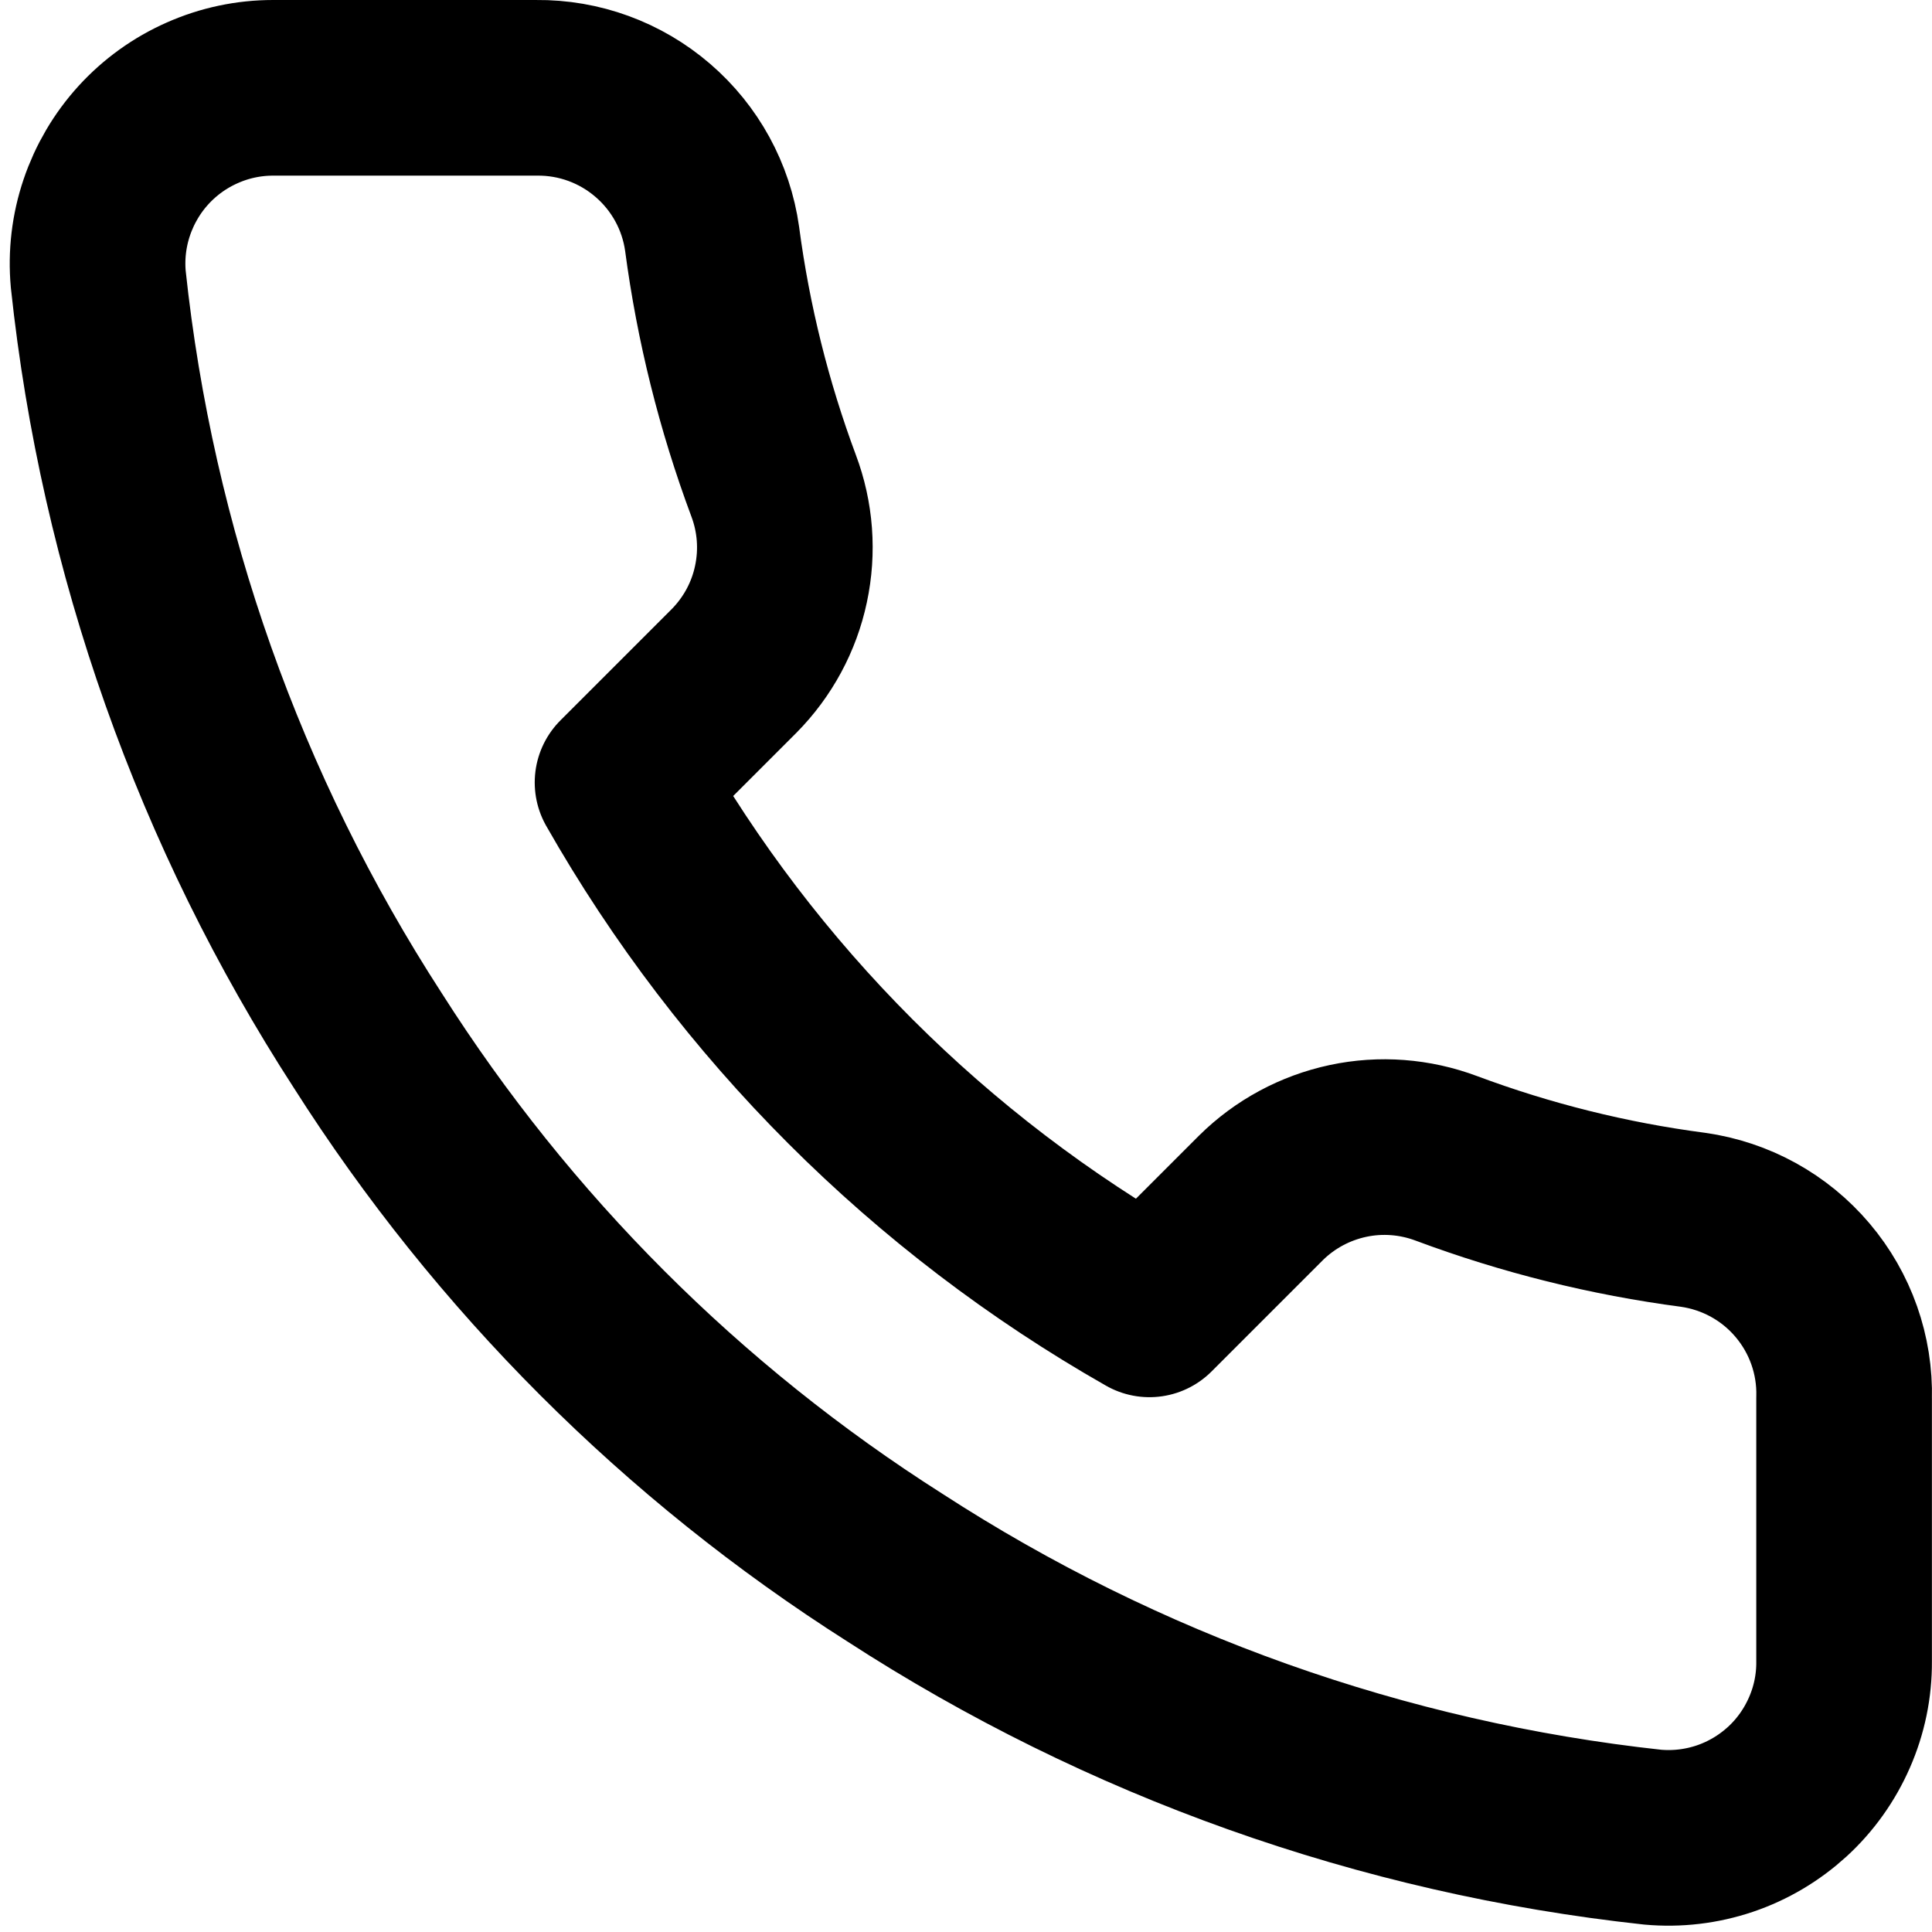
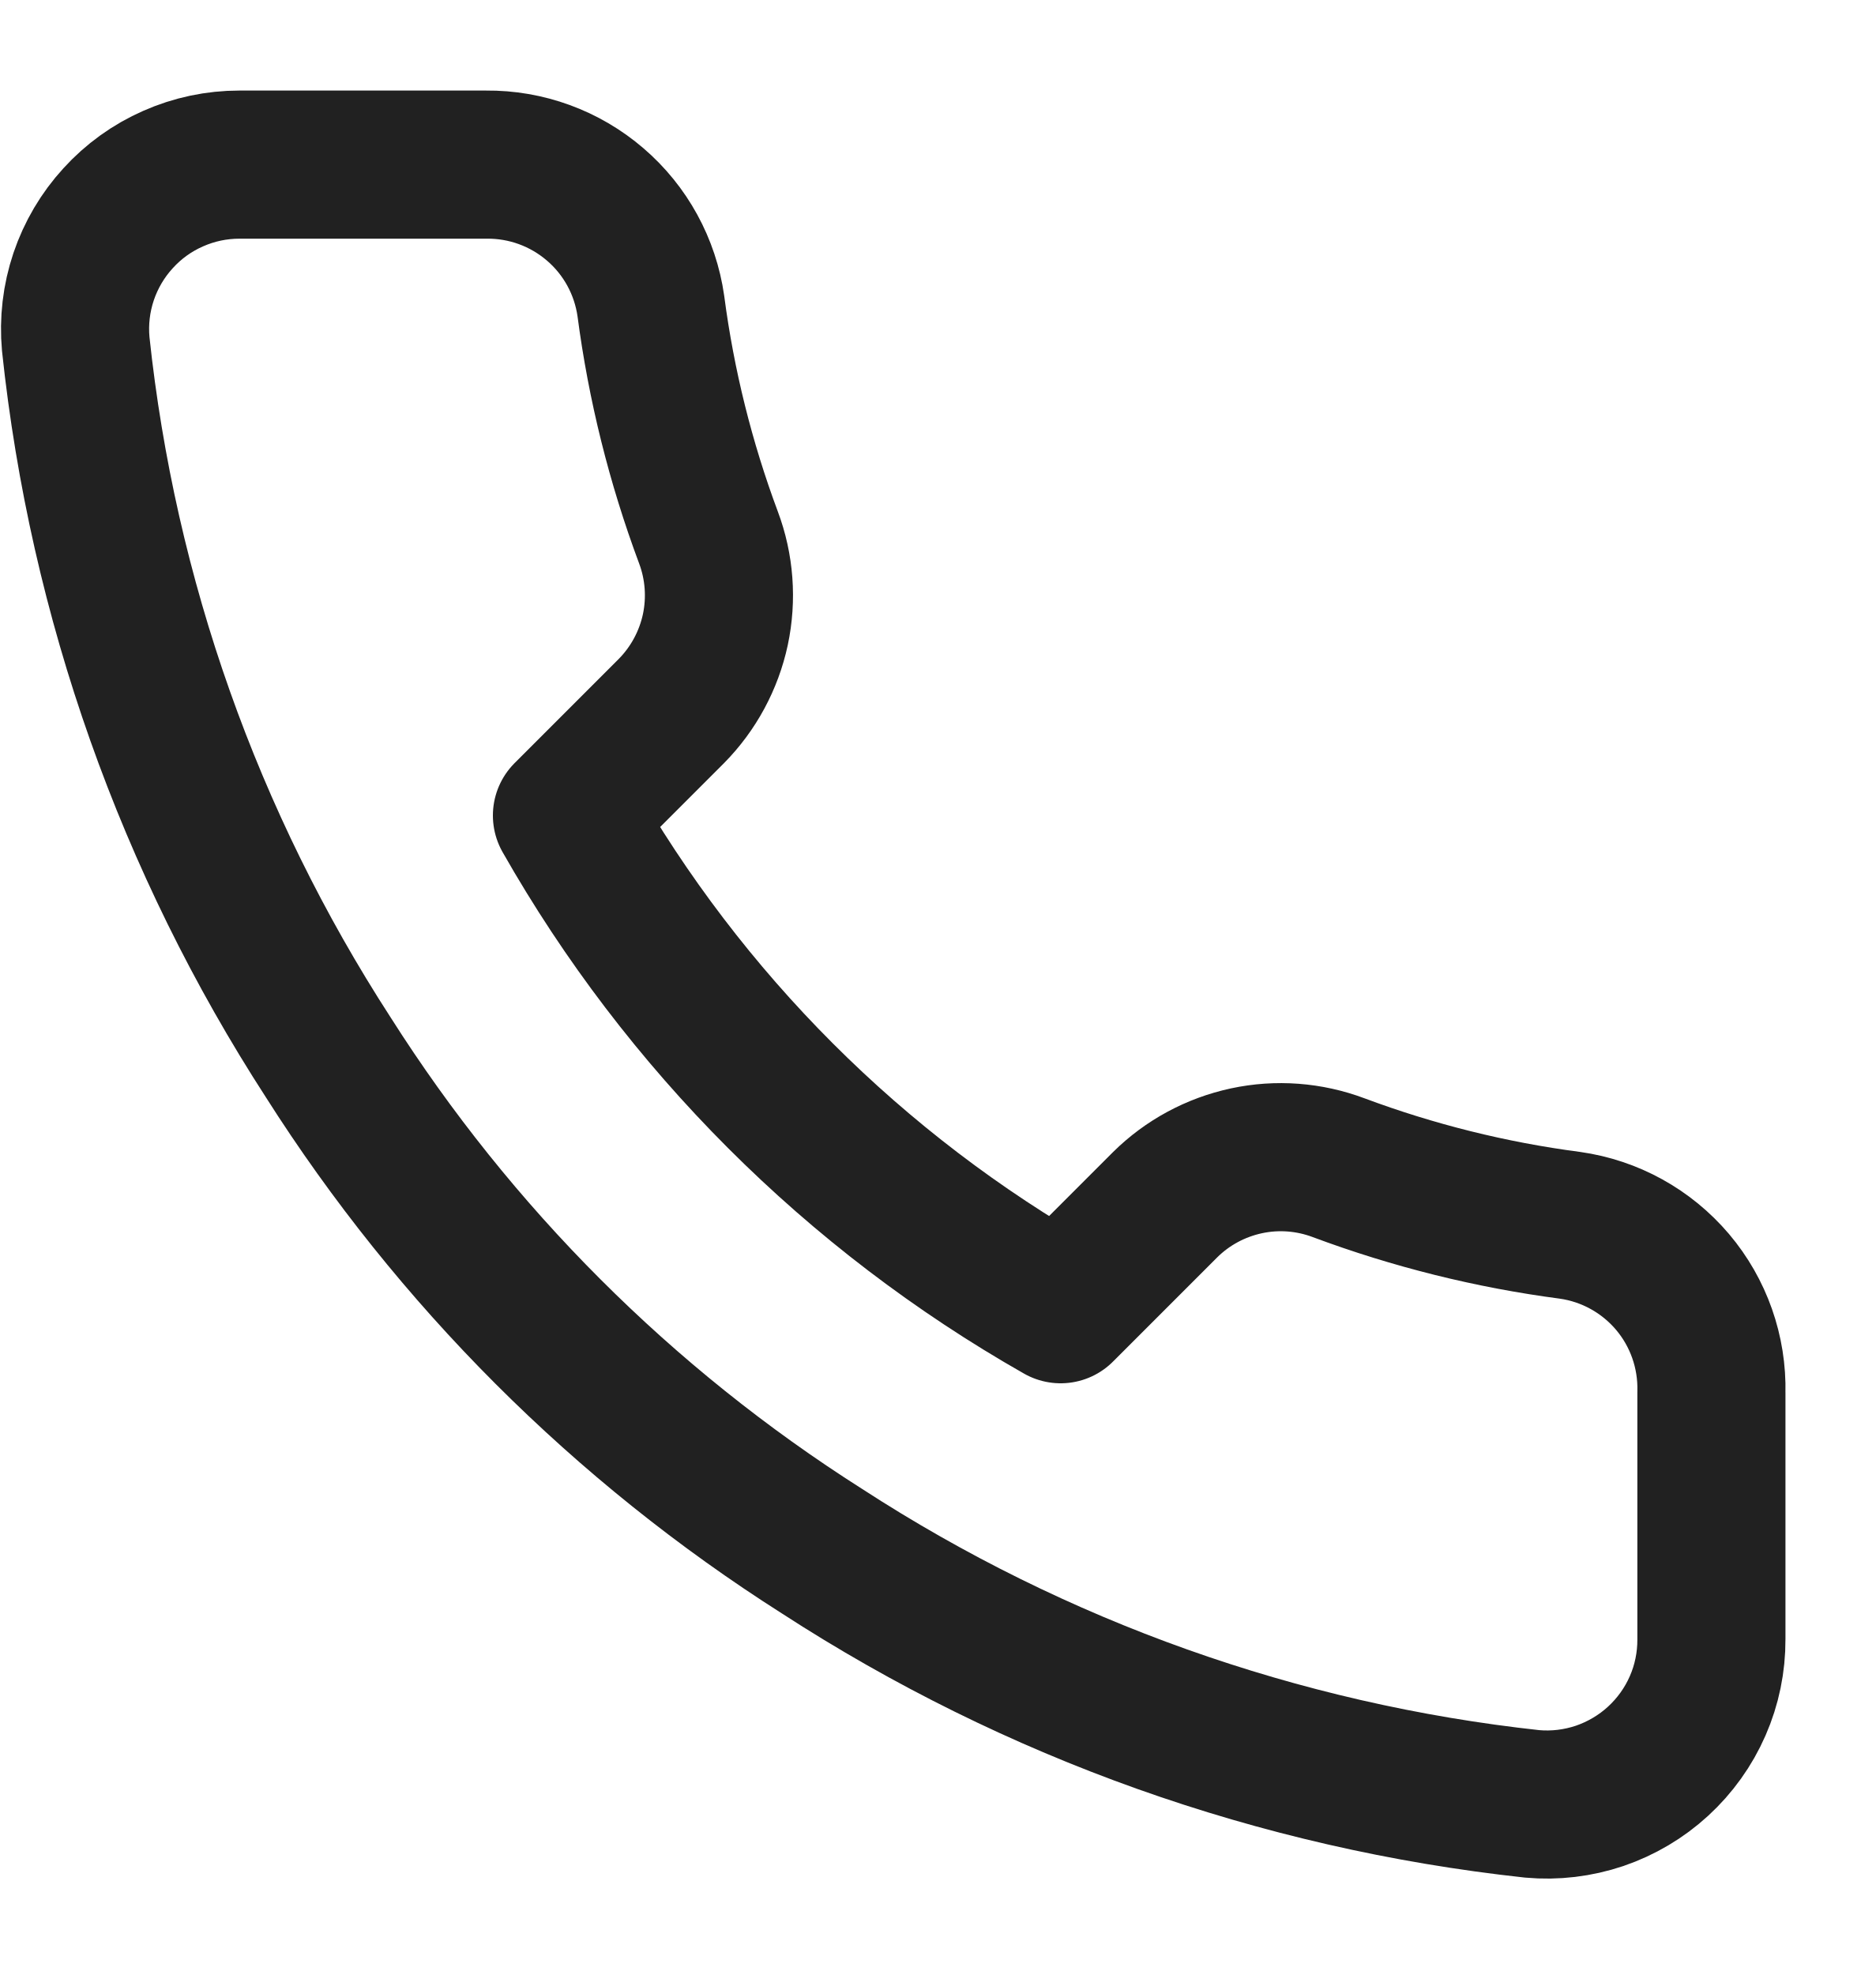
- <svg xmlns="http://www.w3.org/2000/svg" width="22" height="22" viewBox="0 0 22 22" fill="none">
-   <path d="M20.999 15.92V18.92C21.001 19.199 20.944 19.474 20.832 19.729C20.72 19.985 20.557 20.214 20.352 20.402C20.146 20.59 19.904 20.734 19.64 20.823C19.376 20.912 19.097 20.945 18.819 20.92C15.742 20.586 12.786 19.534 10.189 17.85C7.773 16.315 5.725 14.266 4.189 11.85C2.499 9.241 1.448 6.271 1.119 3.18C1.094 2.904 1.127 2.625 1.216 2.362C1.305 2.099 1.447 1.857 1.634 1.652C1.821 1.447 2.049 1.283 2.303 1.171C2.557 1.058 2.832 1 3.109 1H6.109C6.595 0.995 7.065 1.167 7.433 1.484C7.801 1.8 8.042 2.24 8.109 2.72C8.236 3.68 8.471 4.623 8.809 5.53C8.944 5.888 8.973 6.277 8.893 6.651C8.814 7.025 8.628 7.368 8.359 7.64L7.089 8.91C8.513 11.414 10.586 13.486 13.089 14.91L14.359 13.64C14.631 13.371 14.975 13.186 15.349 13.106C15.723 13.026 16.111 13.056 16.469 13.19C17.377 13.529 18.319 13.764 19.279 13.89C19.765 13.959 20.209 14.203 20.526 14.578C20.843 14.952 21.012 15.43 20.999 15.92Z" stroke="black" stroke-width="2" stroke-linecap="round" stroke-linejoin="round" />
+ <svg xmlns="http://www.w3.org/2000/svg" width="19" height="20" viewBox="0 0 19 20" fill="none">
+   <path d="M17.333 14.1V16.6C17.334 16.832 17.287 17.062 17.194 17.274C17.101 17.487 16.964 17.678 16.793 17.835C16.622 17.992 16.42 18.111 16.201 18.186C15.981 18.26 15.748 18.288 15.517 18.267C12.952 17.988 10.489 17.112 8.325 15.708C6.311 14.429 4.604 12.722 3.325 10.708C1.917 8.534 1.04 6.059 0.767 3.483C0.746 3.253 0.773 3.021 0.847 2.801C0.921 2.582 1.04 2.38 1.196 2.21C1.351 2.039 1.541 1.902 1.753 1.809C1.965 1.715 2.193 1.667 2.425 1.667H4.925C5.329 1.663 5.721 1.806 6.028 2.07C6.335 2.333 6.535 2.699 6.592 3.1C6.697 3.9 6.893 4.686 7.175 5.442C7.287 5.74 7.311 6.064 7.245 6.376C7.178 6.687 7.024 6.973 6.8 7.2L5.742 8.258C6.928 10.345 8.655 12.072 10.742 13.258L11.8 12.2C12.026 11.976 12.312 11.822 12.624 11.755C12.936 11.688 13.26 11.713 13.558 11.825C14.314 12.107 15.1 12.303 15.9 12.408C16.305 12.465 16.674 12.669 16.939 12.981C17.203 13.293 17.343 13.691 17.333 14.1Z" stroke="#212121" stroke-width="1.5" stroke-linecap="round" stroke-linejoin="round" />
</svg>
